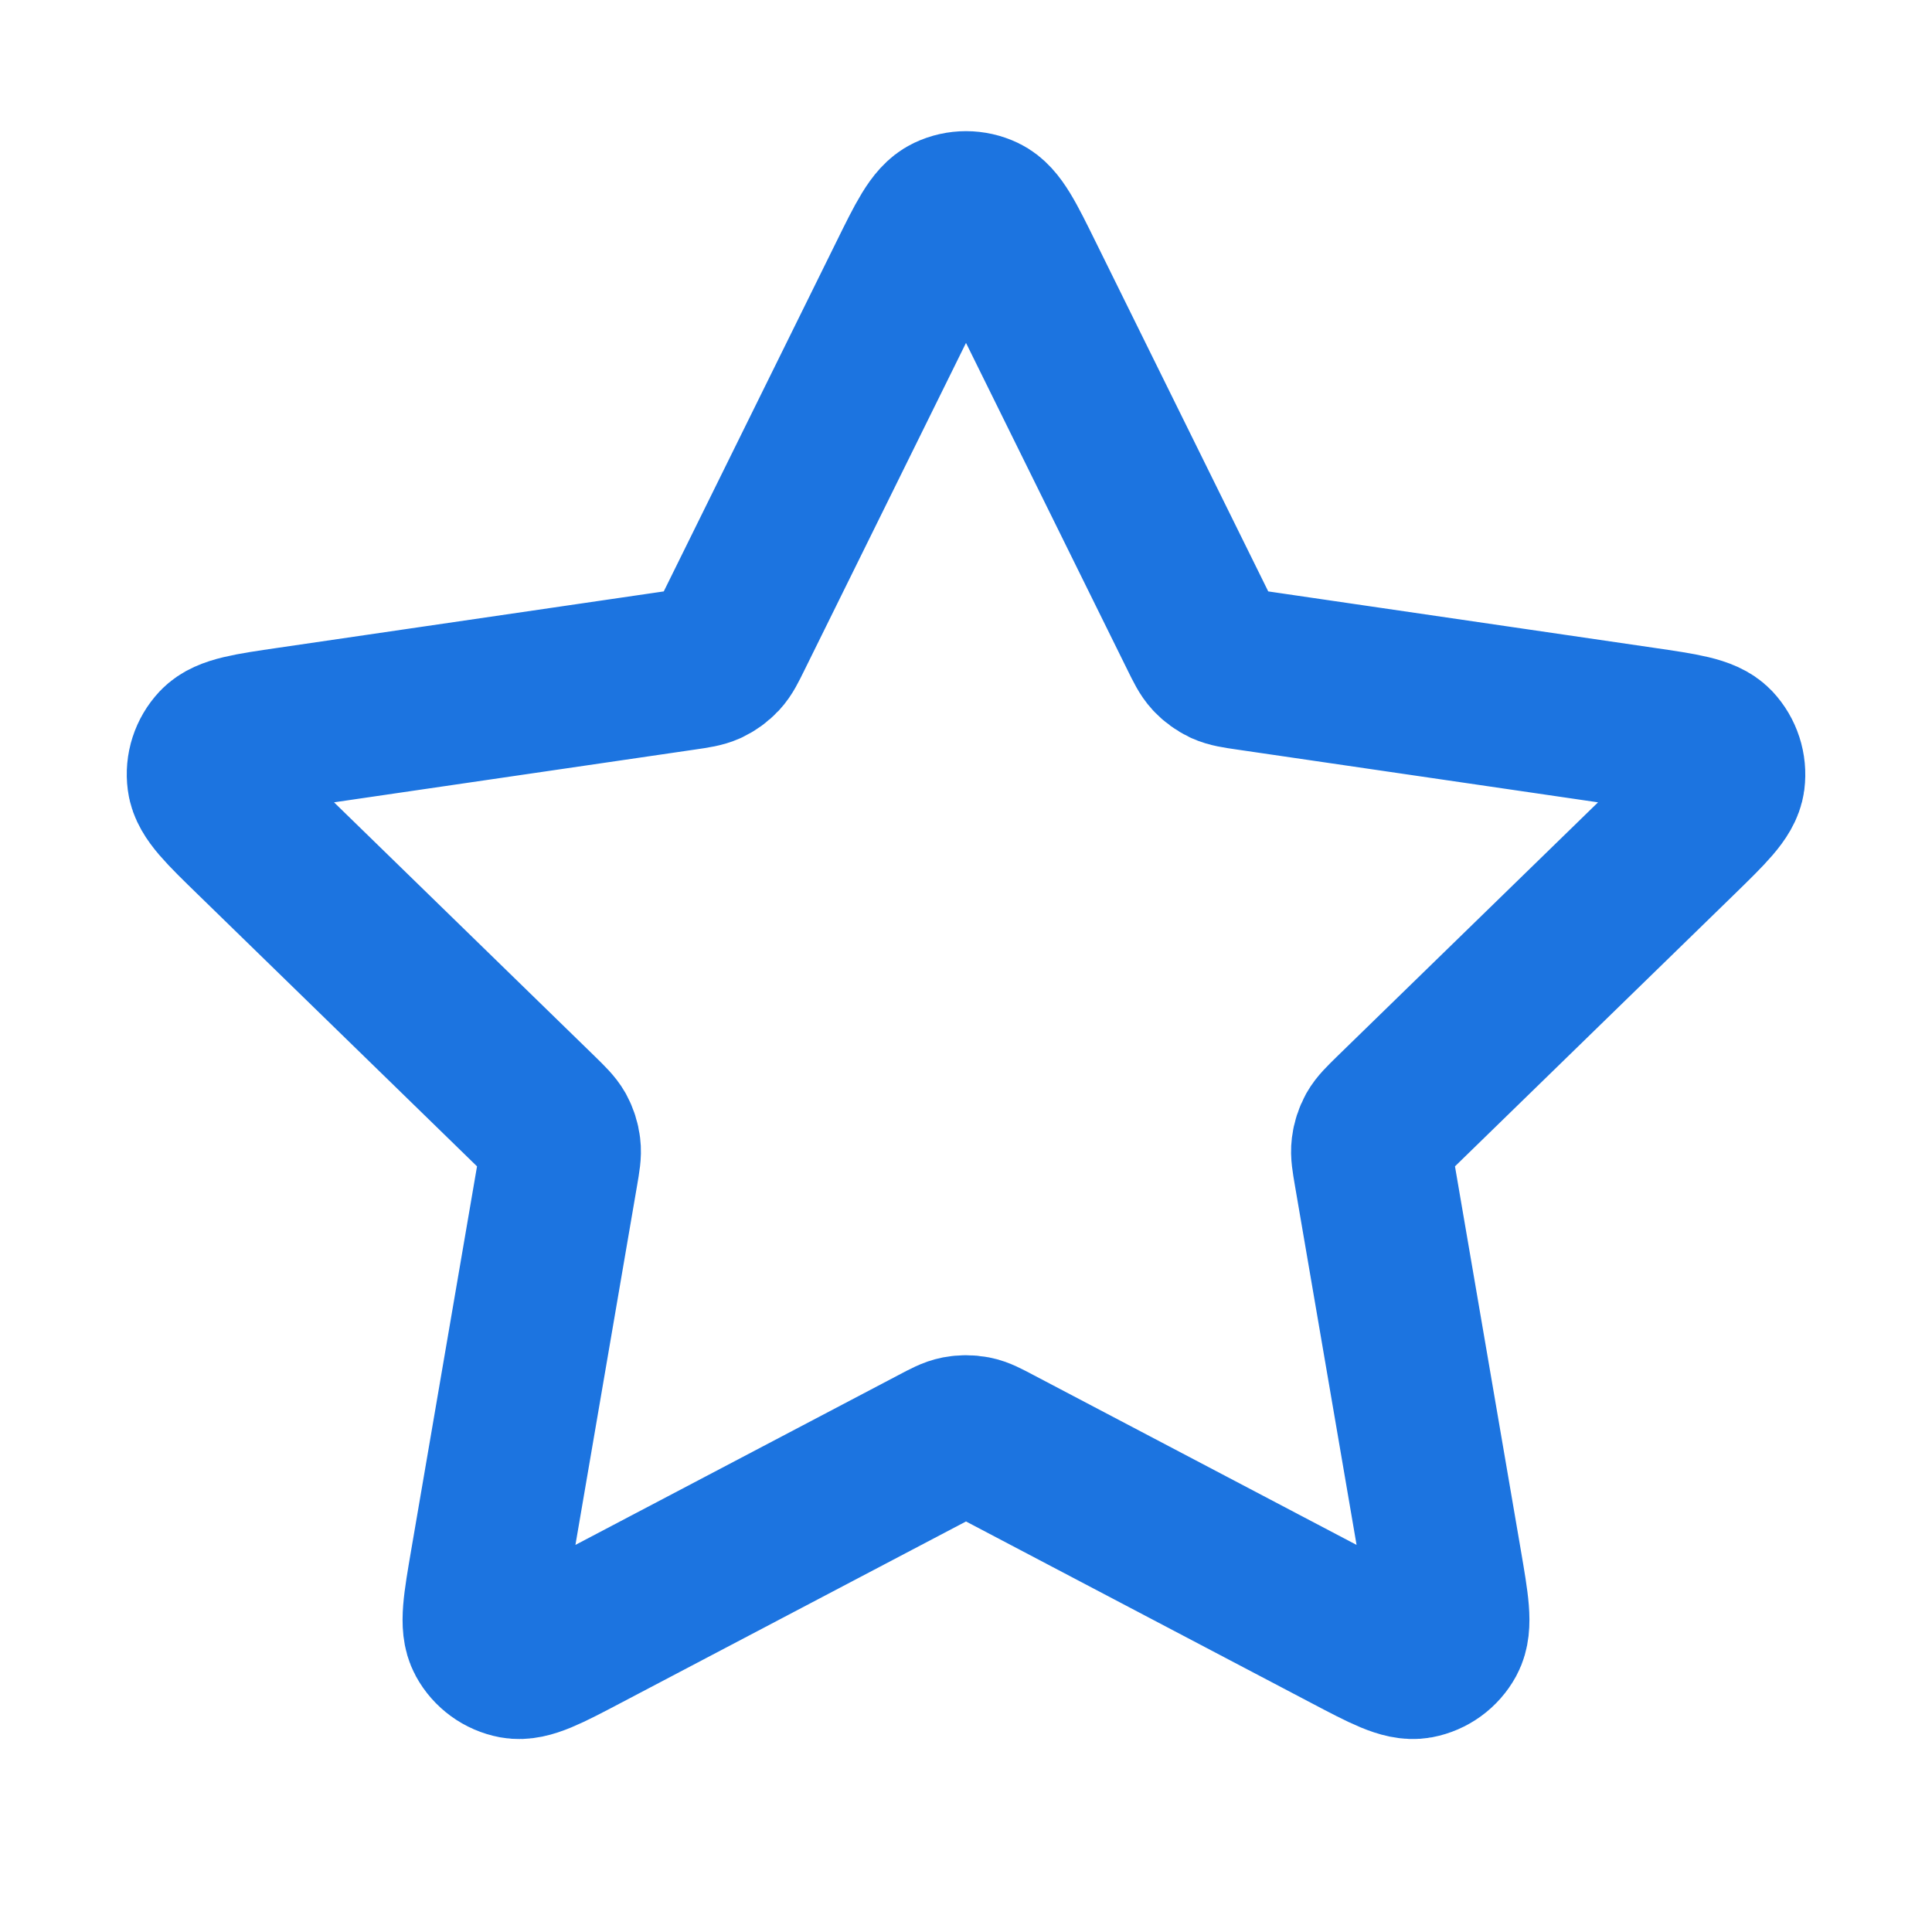
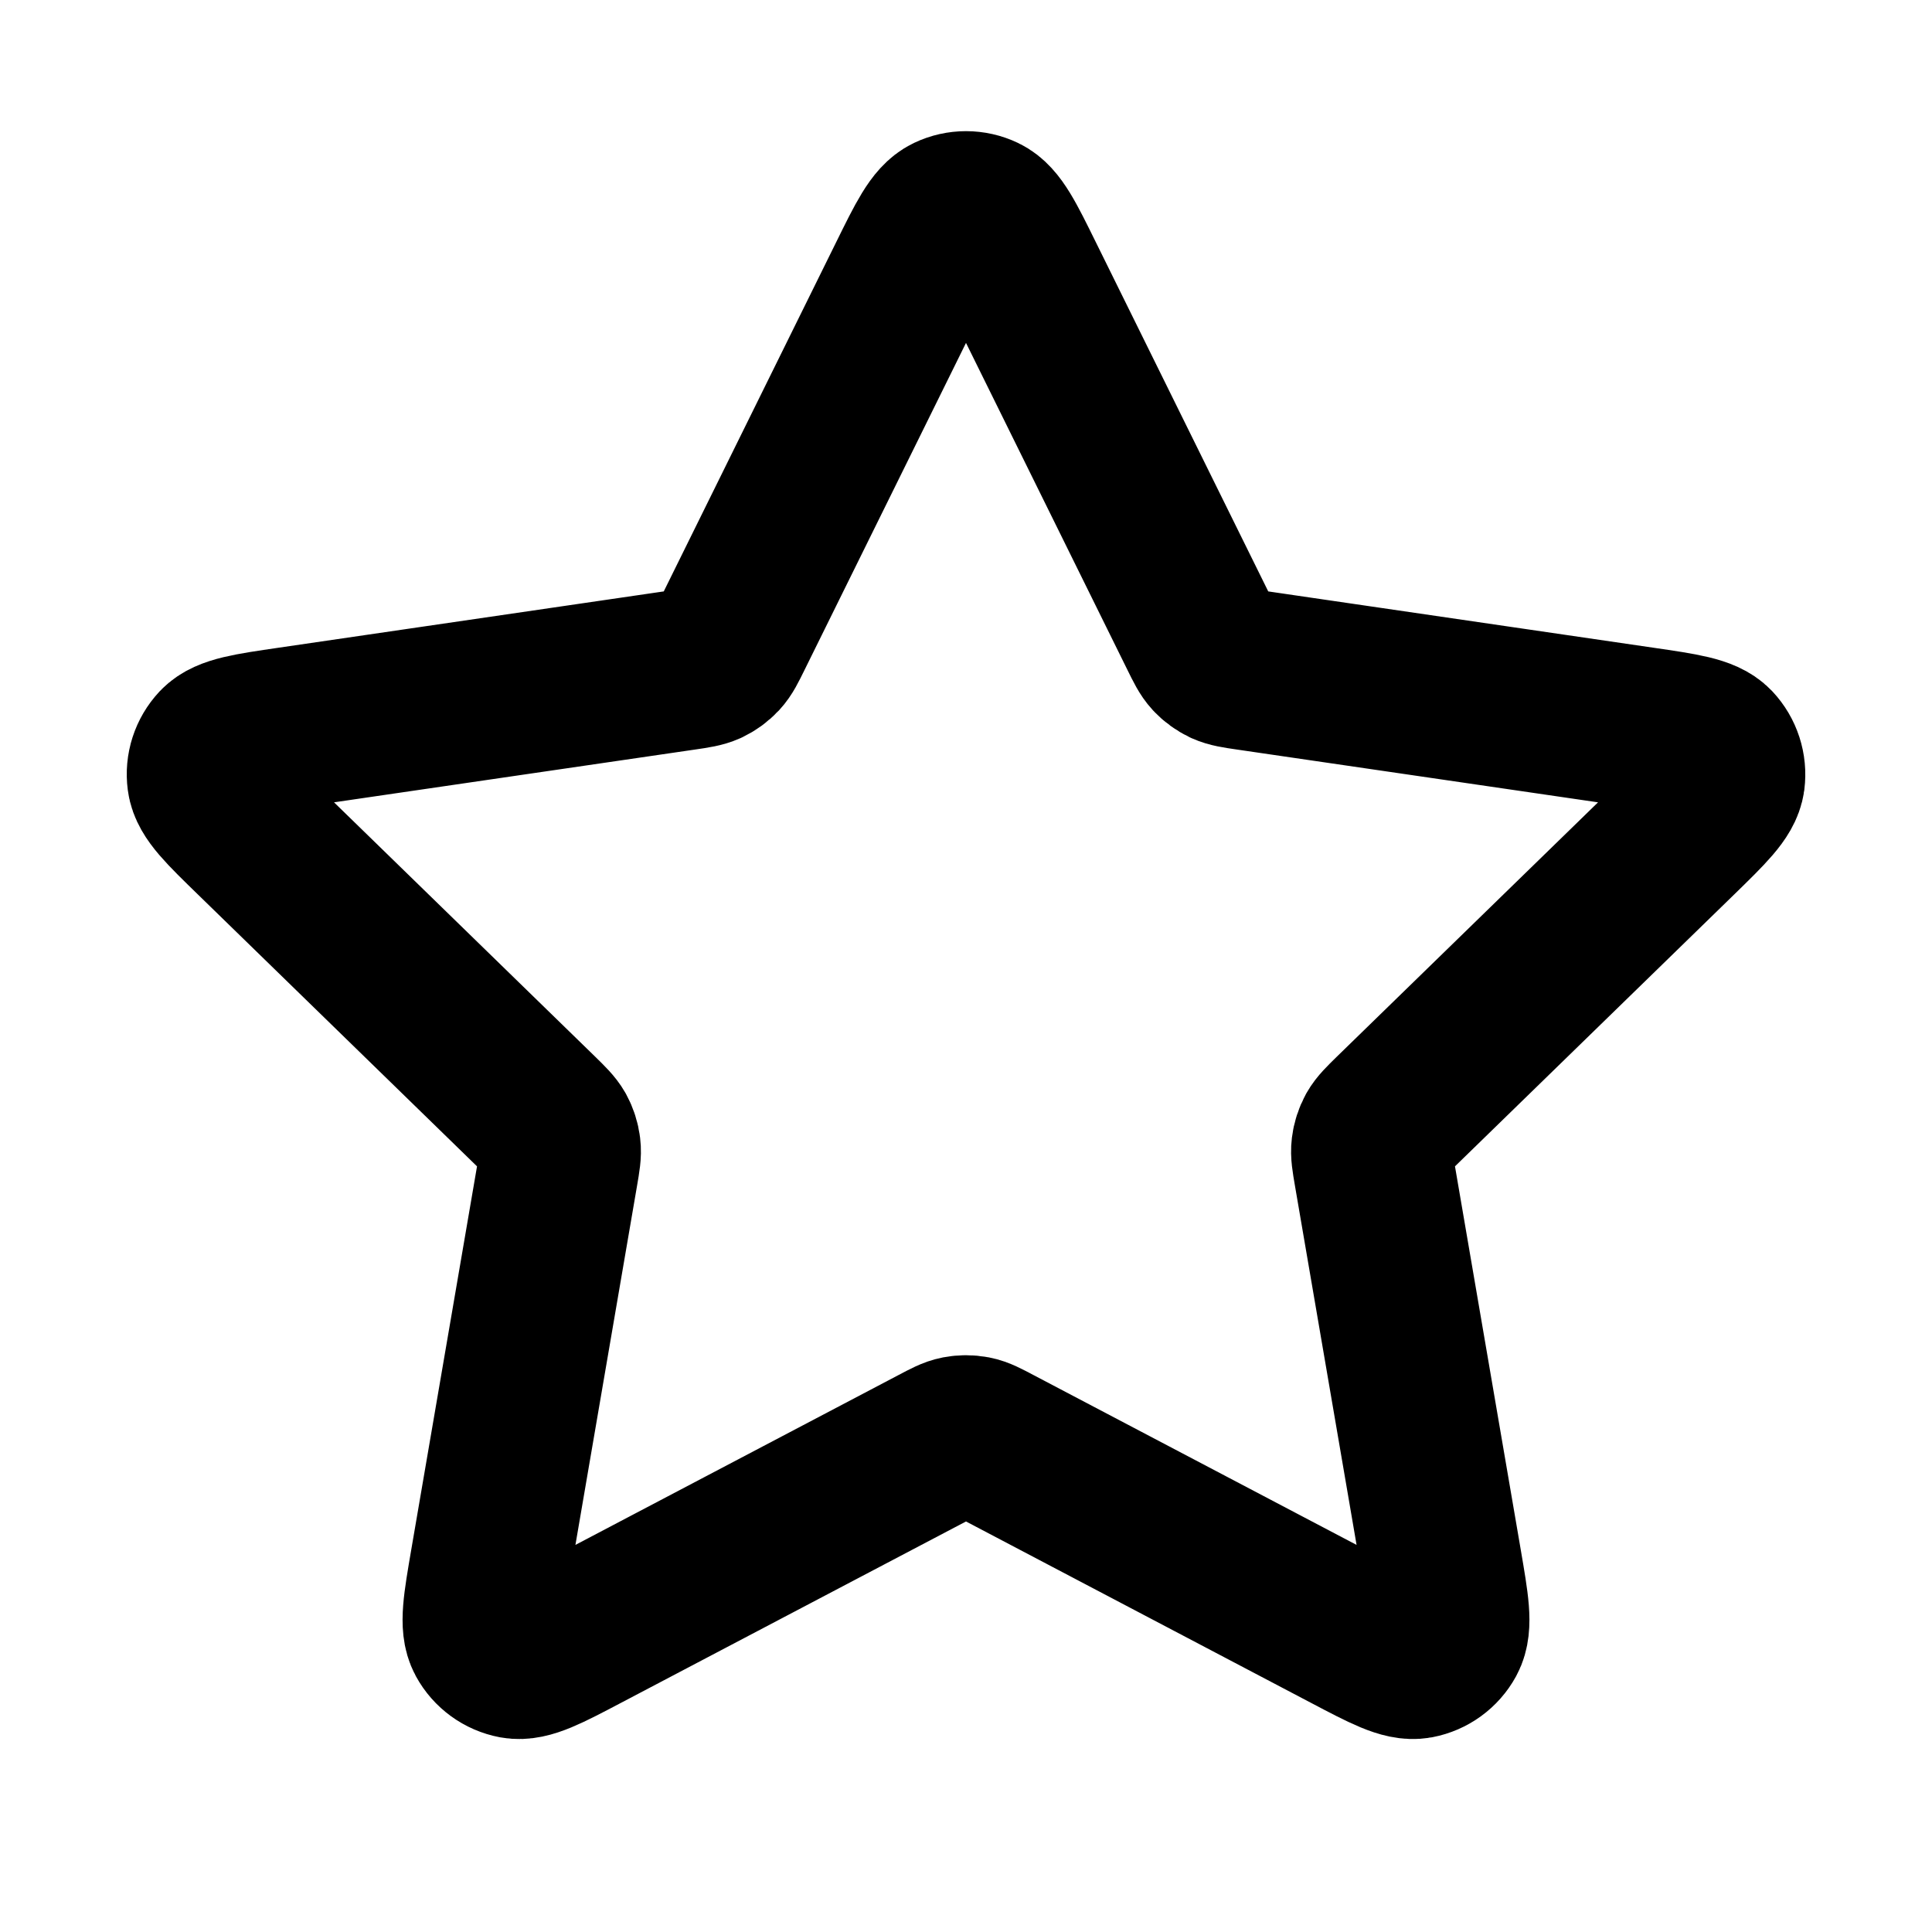
<svg xmlns="http://www.w3.org/2000/svg" width="24" height="24" viewBox="0 0 24 24" fill="none">
-   <path d="M11.283 3.453C11.513 2.986 11.628 2.753 11.785 2.678C11.921 2.613 12.079 2.613 12.215 2.678C12.372 2.753 12.487 2.986 12.717 3.453L14.904 7.883C14.972 8.021 15.006 8.09 15.056 8.144C15.1 8.191 15.153 8.229 15.211 8.257C15.278 8.287 15.354 8.299 15.506 8.321L20.397 9.036C20.912 9.111 21.17 9.149 21.289 9.274C21.392 9.384 21.441 9.534 21.422 9.684C21.399 9.856 21.212 10.037 20.84 10.4L17.301 13.846C17.191 13.954 17.136 14.008 17.1 14.071C17.069 14.128 17.049 14.19 17.041 14.255C17.032 14.327 17.045 14.403 17.071 14.555L17.906 19.422C17.994 19.936 18.038 20.192 17.955 20.345C17.883 20.477 17.755 20.57 17.607 20.598C17.437 20.629 17.206 20.508 16.745 20.265L12.372 17.966C12.236 17.894 12.168 17.858 12.096 17.844C12.033 17.832 11.967 17.832 11.904 17.844C11.832 17.858 11.764 17.894 11.628 17.966L7.255 20.265C6.794 20.508 6.563 20.629 6.393 20.598C6.245 20.57 6.117 20.477 6.045 20.345C5.962 20.192 6.006 19.936 6.094 19.422L6.929 14.555C6.955 14.403 6.968 14.327 6.959 14.255C6.951 14.19 6.931 14.128 6.9 14.071C6.864 14.008 6.809 13.954 6.699 13.846L3.161 10.4C2.788 10.037 2.601 9.856 2.579 9.684C2.559 9.534 2.608 9.384 2.711 9.274C2.83 9.149 3.088 9.111 3.603 9.036L8.494 8.321C8.646 8.299 8.722 8.287 8.789 8.257C8.847 8.229 8.9 8.191 8.944 8.144C8.994 8.09 9.028 8.021 9.096 7.883L11.283 3.453Z" stroke="#1c74e0" stroke-width="2" stroke-linecap="round" stroke-linejoin="round" />
+   <path d="M11.283 3.453C11.513 2.986 11.628 2.753 11.785 2.678C11.921 2.613 12.079 2.613 12.215 2.678C12.372 2.753 12.487 2.986 12.717 3.453L14.904 7.883C14.972 8.021 15.006 8.09 15.056 8.144C15.1 8.191 15.153 8.229 15.211 8.257C15.278 8.287 15.354 8.299 15.506 8.321L20.397 9.036C20.912 9.111 21.17 9.149 21.289 9.274C21.392 9.384 21.441 9.534 21.422 9.684C21.399 9.856 21.212 10.037 20.84 10.4L17.301 13.846C17.191 13.954 17.136 14.008 17.1 14.071C17.069 14.128 17.049 14.19 17.041 14.255C17.032 14.327 17.045 14.403 17.071 14.555L17.906 19.422C17.994 19.936 18.038 20.192 17.955 20.345C17.883 20.477 17.755 20.57 17.607 20.598C17.437 20.629 17.206 20.508 16.745 20.265L12.372 17.966C12.236 17.894 12.168 17.858 12.096 17.844C12.033 17.832 11.967 17.832 11.904 17.844C11.832 17.858 11.764 17.894 11.628 17.966L7.255 20.265C6.794 20.508 6.563 20.629 6.393 20.598C6.245 20.57 6.117 20.477 6.045 20.345C5.962 20.192 6.006 19.936 6.094 19.422L6.929 14.555C6.955 14.403 6.968 14.327 6.959 14.255C6.951 14.19 6.931 14.128 6.9 14.071C6.864 14.008 6.809 13.954 6.699 13.846L3.161 10.4C2.788 10.037 2.601 9.856 2.579 9.684C2.559 9.534 2.608 9.384 2.711 9.274C2.83 9.149 3.088 9.111 3.603 9.036L8.494 8.321C8.646 8.299 8.722 8.287 8.789 8.257C8.847 8.229 8.9 8.191 8.944 8.144C8.994 8.09 9.028 8.021 9.096 7.883L11.283 3.453Z" stroke="black" stroke-width="2" stroke-linecap="round" stroke-linejoin="round" />
</svg>
